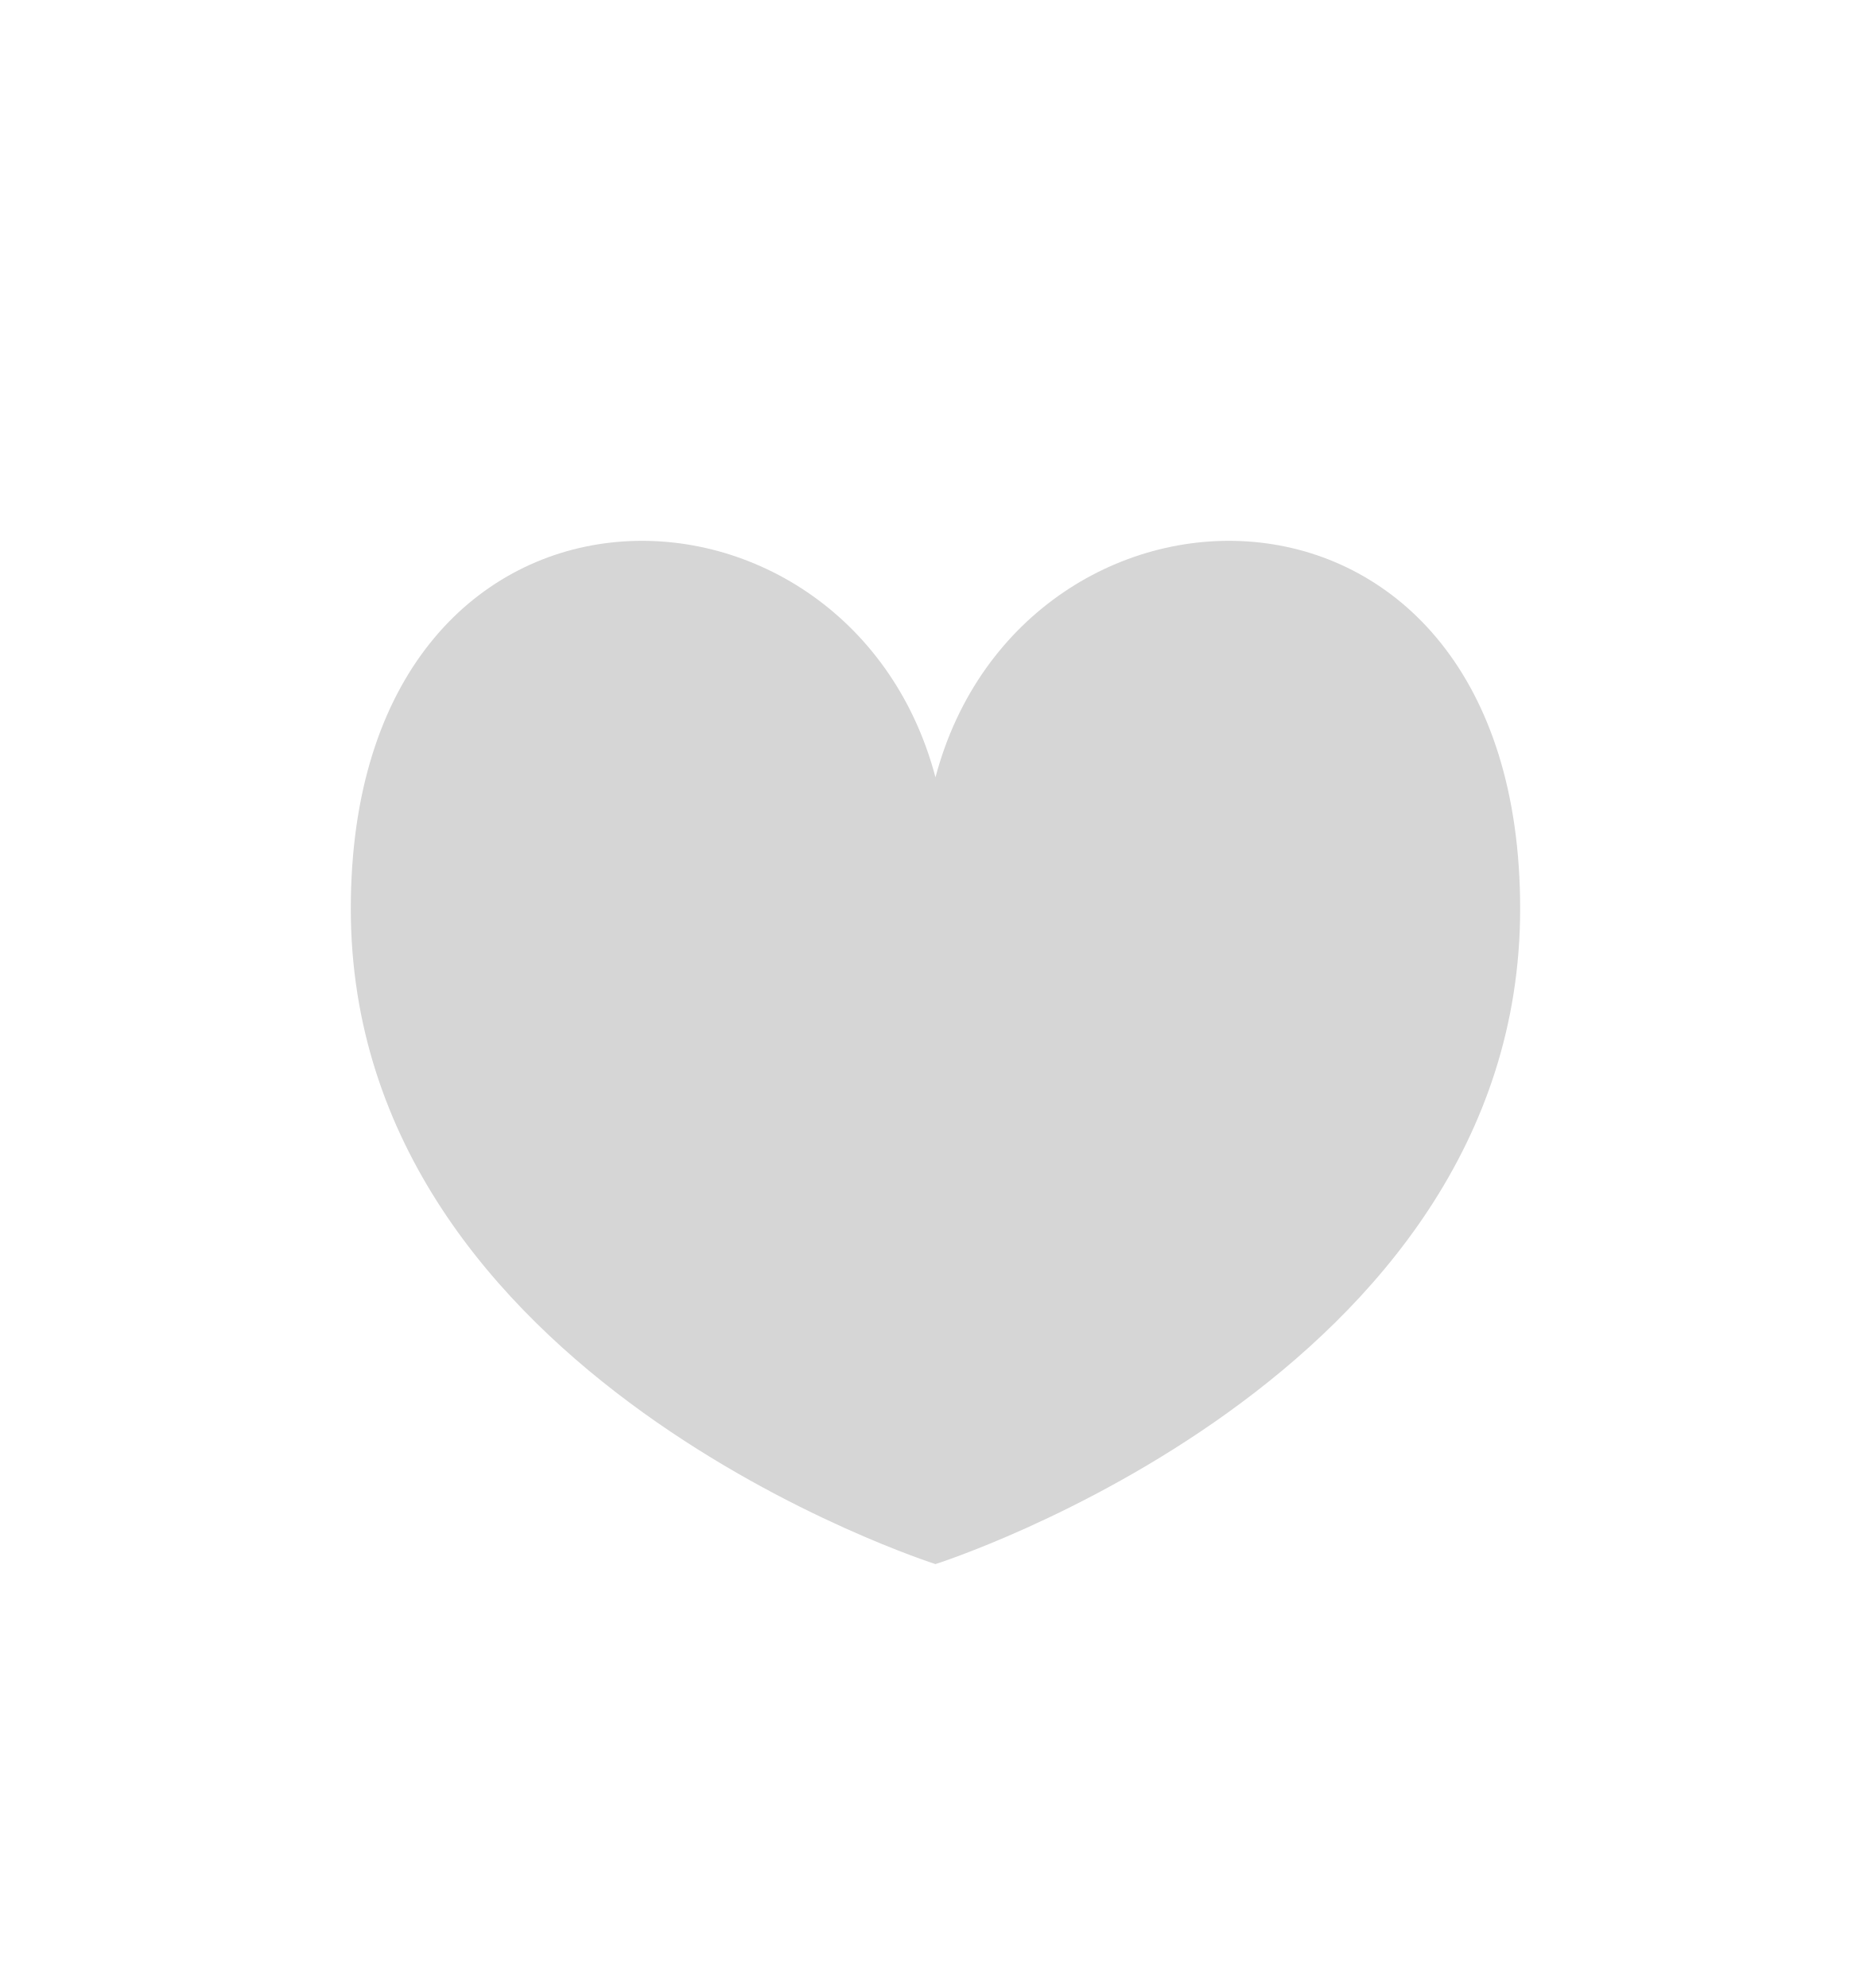
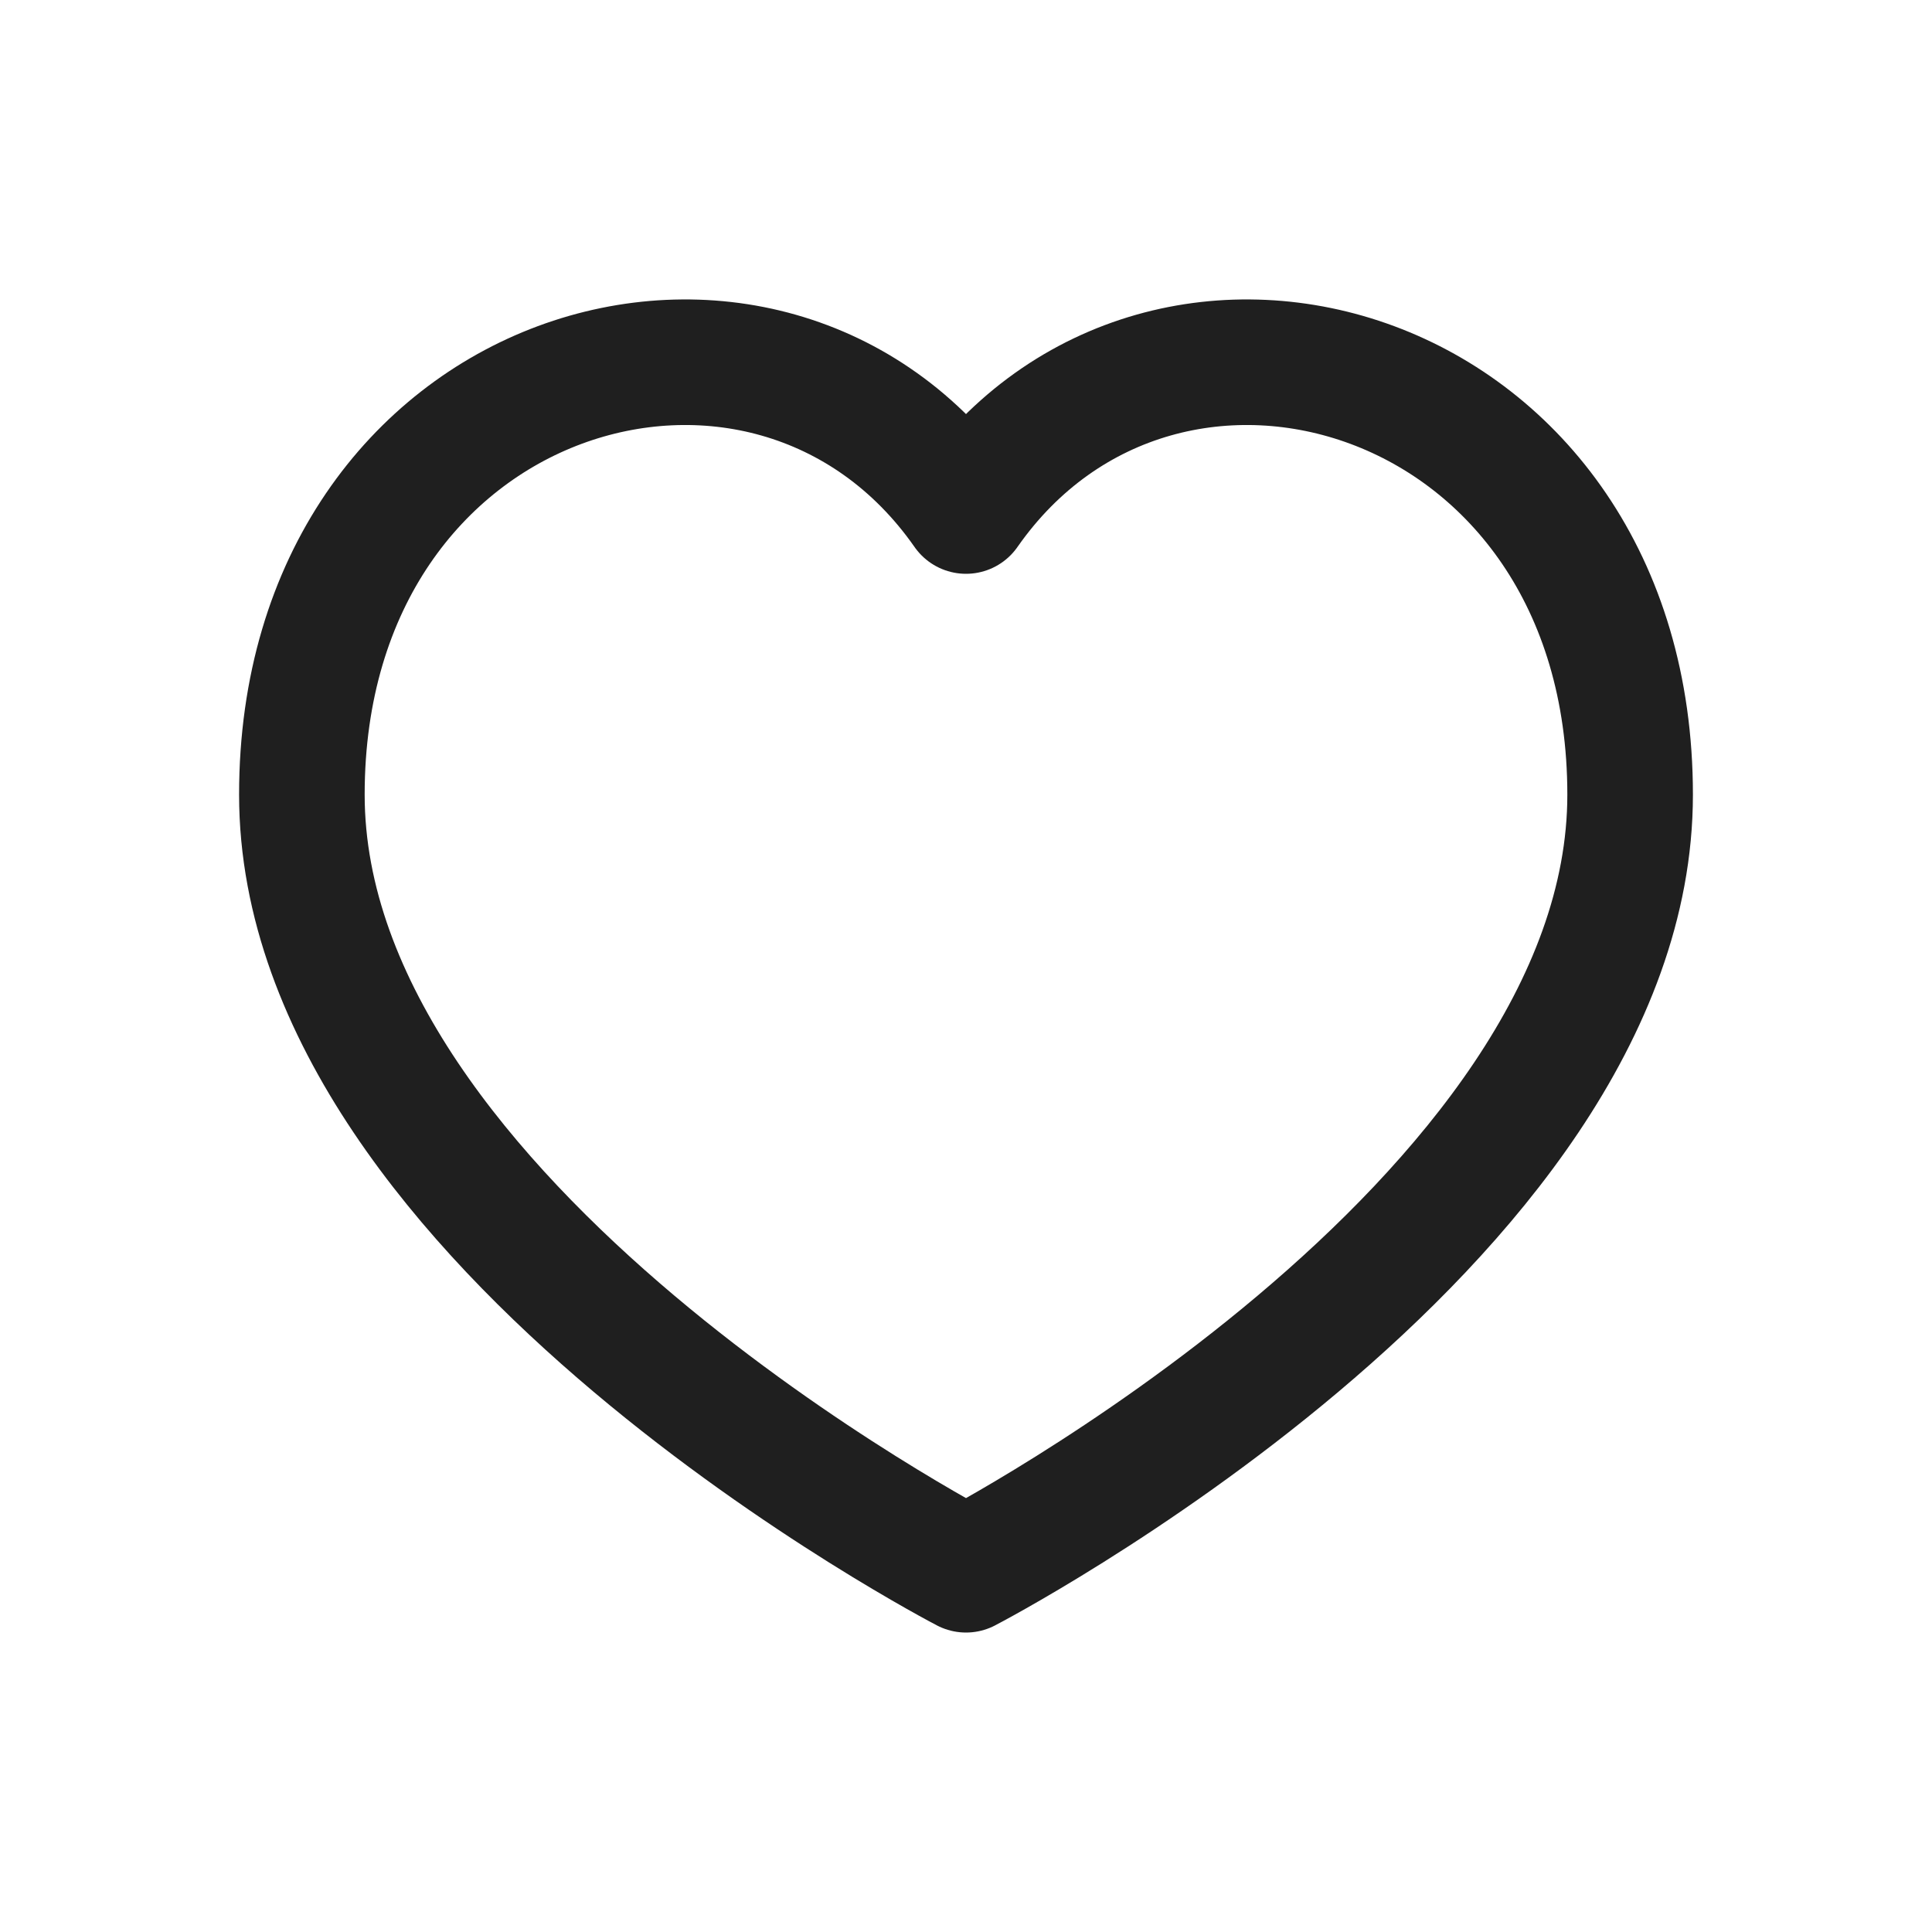
- <svg xmlns="http://www.w3.org/2000/svg" width="16" height="17" viewBox="0 0 16 17" fill="none">
-   <mask id="mask0_255_626" style="mask-type:alpha" maskUnits="userSpaceOnUse" x="0" y="0" width="16" height="17">
-     <rect y="0.5" width="16" height="16" fill="#FF4C24" />
-   </mask>
-   <g mask="url(#mask0_255_626)">
-     <path d="M13 7.771C13 11.789 8 13.375 8 13.375C8 13.375 3 11.789 3 7.771C3 3.752 7.25 3.816 8 6.647C8.75 3.816 13 3.752 13 7.771Z" fill="#D6D6D6" />
+ <svg xmlns="http://www.w3.org/2000/svg" width="20" height="20" viewBox="0 0 20 20" fill="none">
+   <g id="ic_heart">
+     <path id="Ellipse 831" d="M16.875 8.226C16.875 12.684 10 16.25 10 16.25C10 16.25 3.125 12.684 3.125 8.226C3.125 3.768 7.95 2.355 10 5.29C12.05 2.355 16.875 3.768 16.875 8.226Z" stroke="#1F1F1F" stroke-width="1.3" stroke-linejoin="round" />
  </g>
</svg>
